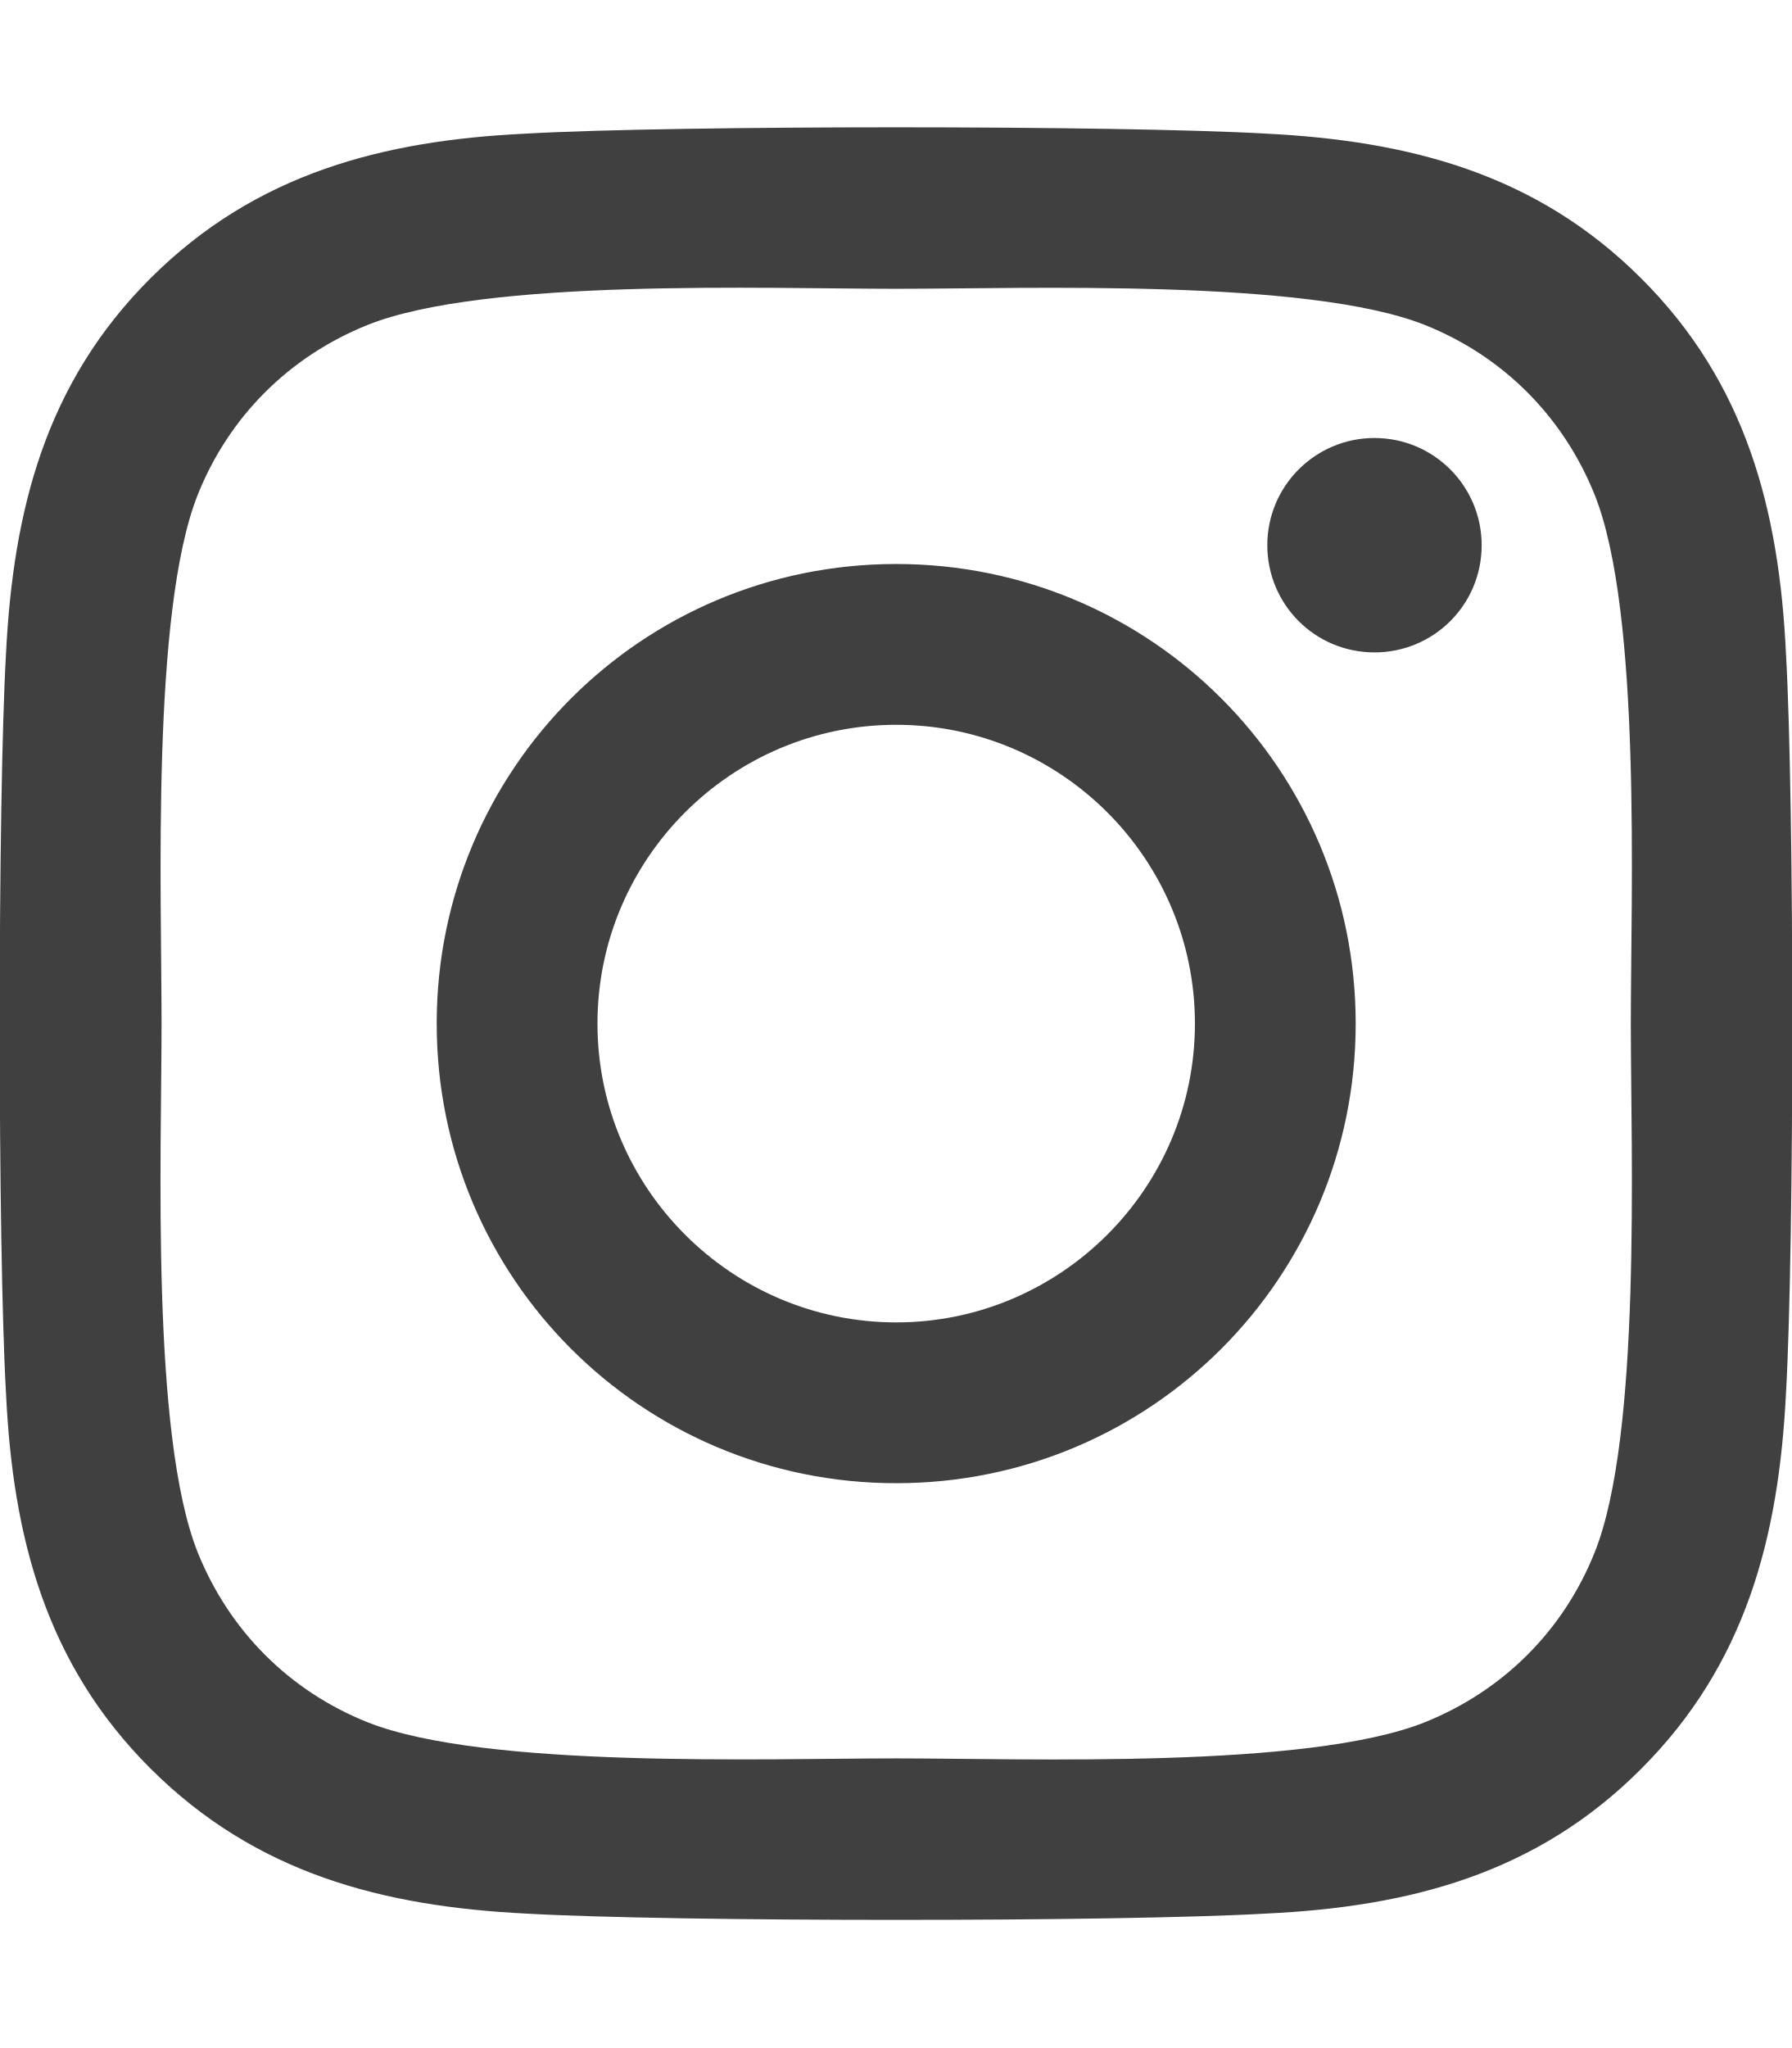
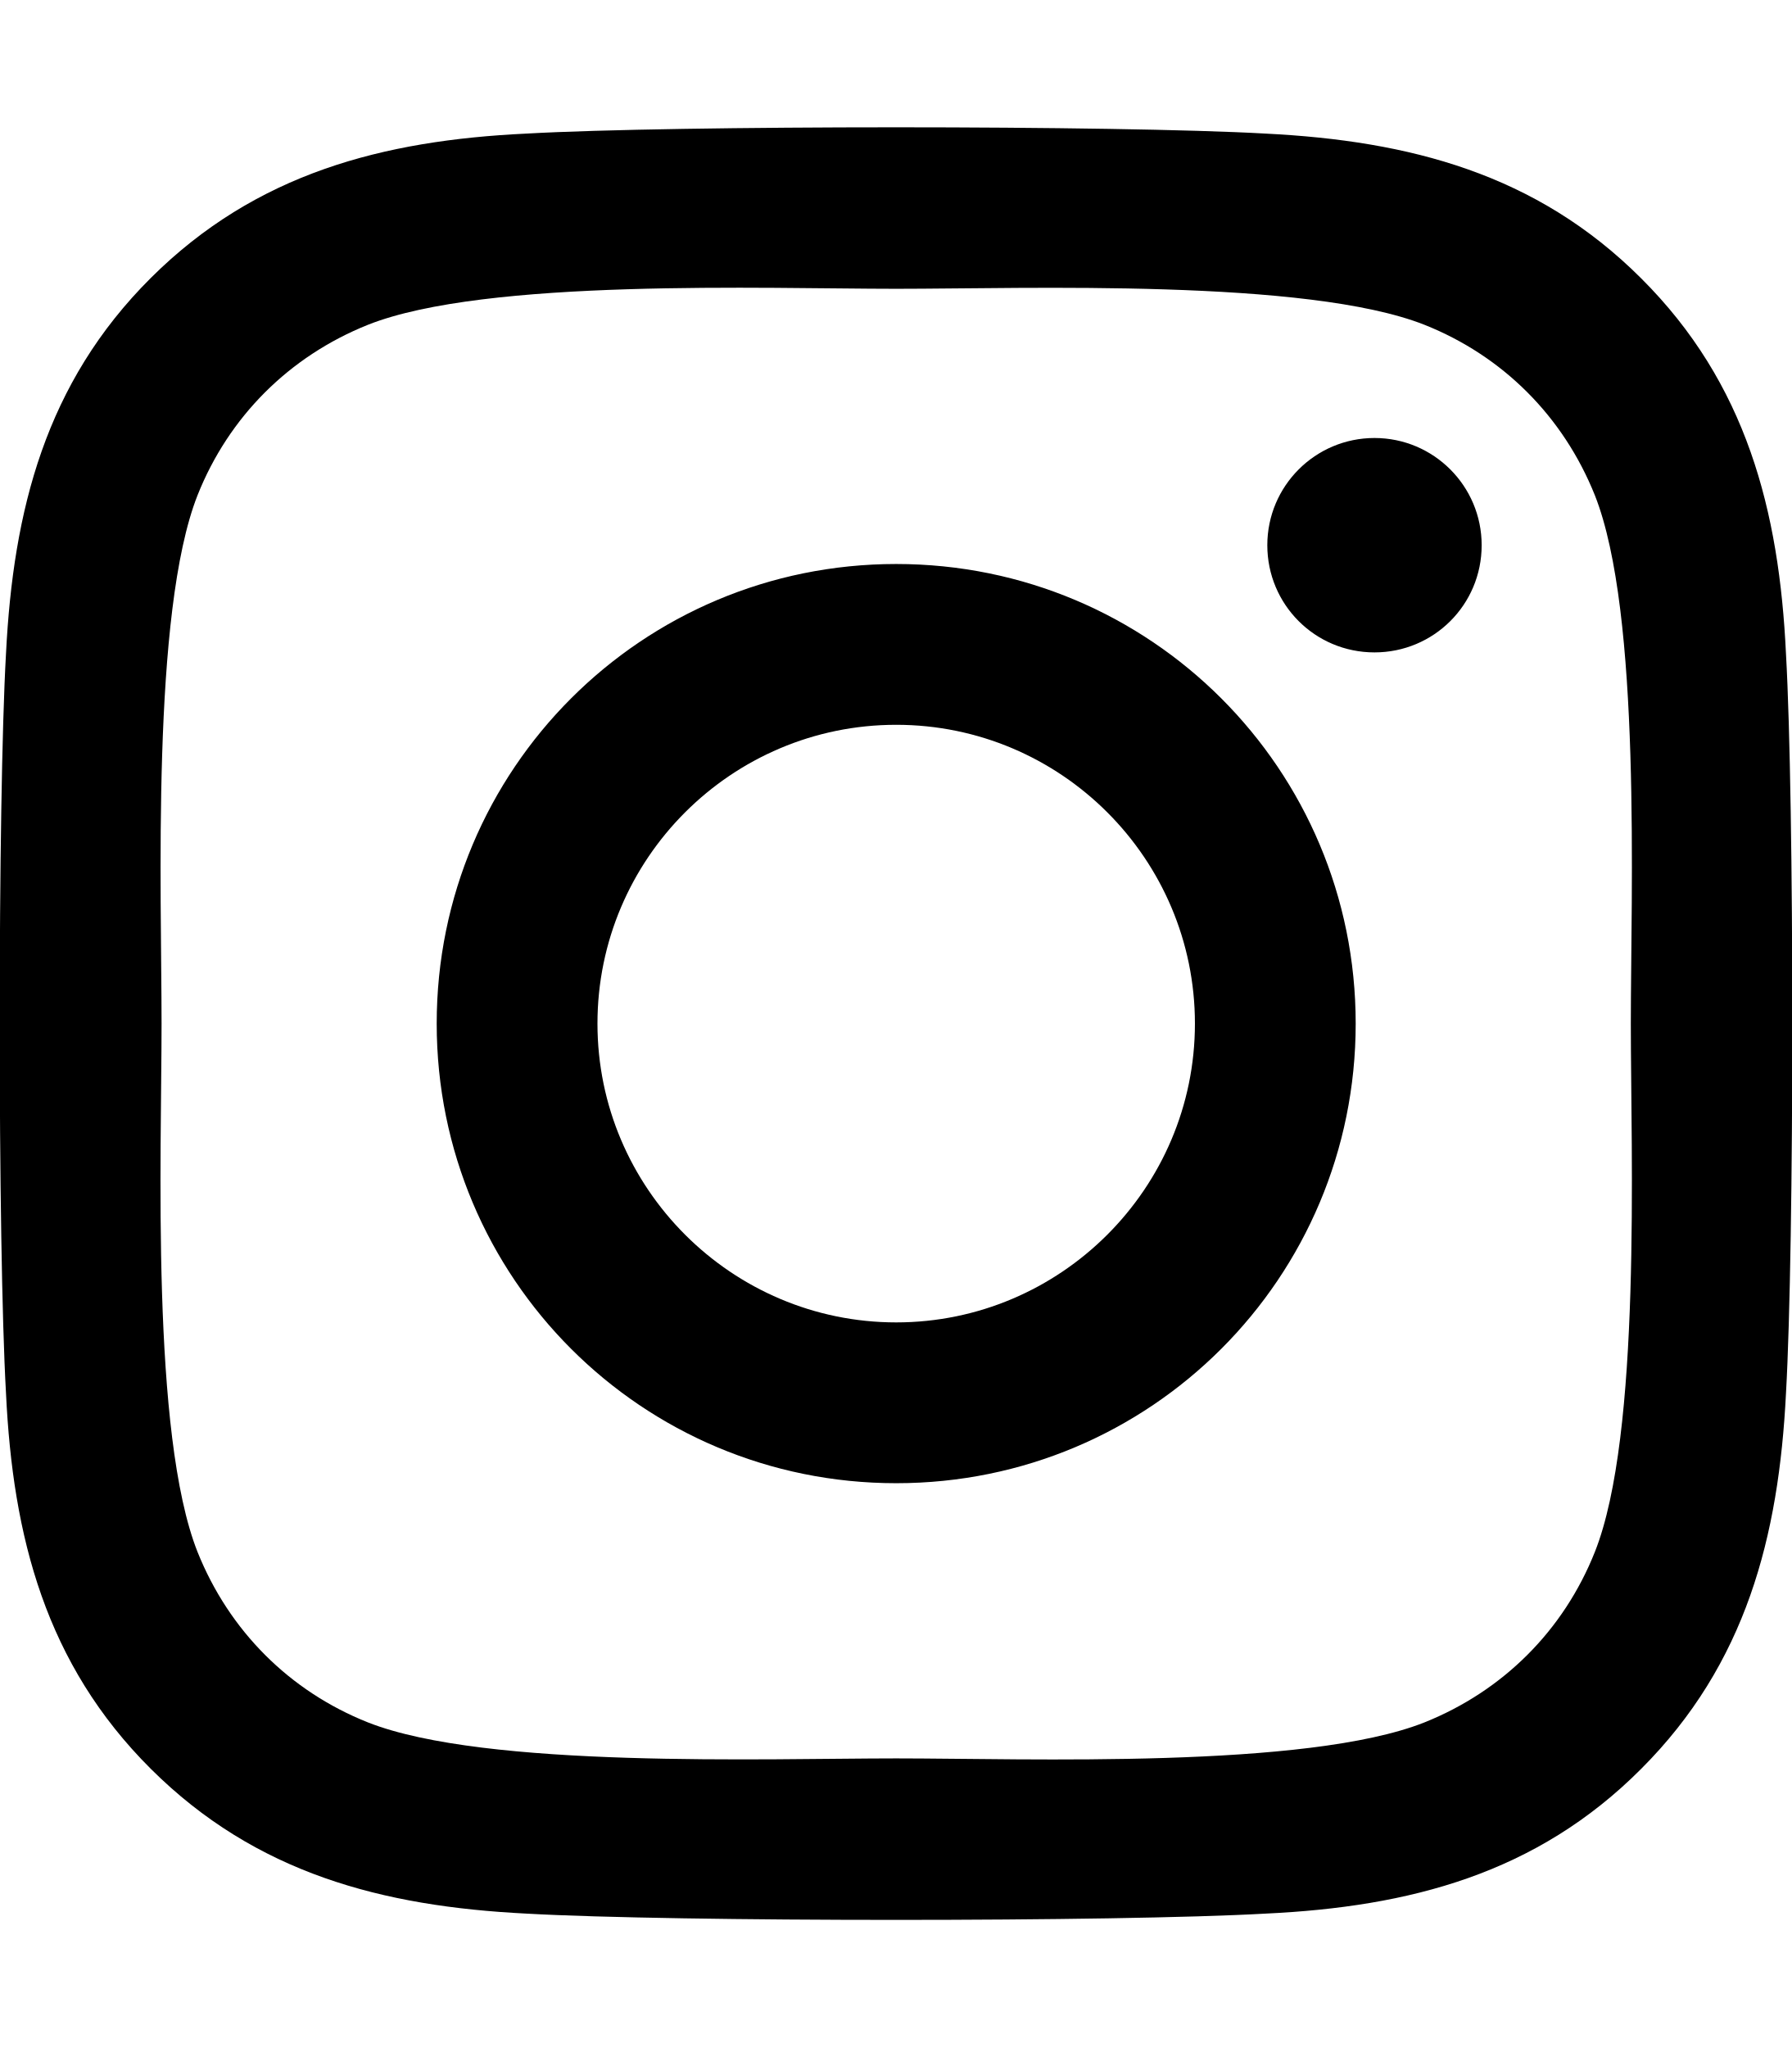
<svg xmlns="http://www.w3.org/2000/svg" aria-hidden="true" focusable="false" data-prefix="fab" data-icon="instagram" class="svg-inline--fa fa-instagram fa-w-14" role="img" viewBox="0 0 448 512">
-   <path fill="#404040" d="M224.1 141c-63.6 0-114.9 51.3-114.9 114.9s51.3 114.9 114.9 114.9S339 319.5 339 255.9 287.7 141 224.1 141zm0 189.6c-41.1 0-74.7-33.5-74.7-74.7s33.5-74.7 74.7-74.7 74.7 33.5 74.7 74.7-33.6 74.7-74.7 74.7zm146.4-194.3c0 14.9-12 26.8-26.8 26.8-14.9 0-26.8-12-26.8-26.8s12-26.8 26.8-26.8 26.8 12 26.8 26.8zm76.1 27.2c-1.7-35.9-9.9-67.7-36.2-93.9-26.2-26.2-58-34.4-93.9-36.2-37-2.1-147.9-2.1-184.9 0-35.8 1.7-67.6 9.9-93.9 36.1s-34.4 58-36.2 93.9c-2.1 37-2.1 147.9 0 184.9 1.7 35.9 9.9 67.7 36.2 93.9s58 34.4 93.9 36.2c37 2.1 147.9 2.1 184.9 0 35.9-1.7 67.7-9.9 93.9-36.2 26.2-26.2 34.4-58 36.2-93.9 2.1-37 2.1-147.8 0-184.8zM398.8 388c-7.8 19.6-22.9 34.7-42.6 42.6-29.5 11.7-99.5 9-132.1 9s-102.7 2.6-132.1-9c-19.6-7.8-34.7-22.9-42.6-42.6-11.7-29.5-9-99.5-9-132.1s-2.6-102.7 9-132.1c7.8-19.6 22.9-34.7 42.6-42.6 29.5-11.7 99.5-9 132.1-9s102.7-2.6 132.1 9c19.6 7.8 34.7 22.9 42.6 42.6 11.7 29.5 9 99.5 9 132.1s2.7 102.7-9 132.1z" />
+   <path fill="currentColor" d="M224.1 141c-63.6 0-114.9 51.3-114.9 114.9s51.3 114.9 114.9 114.9S339 319.5 339 255.9 287.7 141 224.1 141zm0 189.6c-41.1 0-74.7-33.5-74.7-74.7s33.5-74.7 74.7-74.7 74.7 33.5 74.7 74.7-33.6 74.7-74.7 74.7zm146.4-194.3c0 14.9-12 26.8-26.8 26.8-14.9 0-26.8-12-26.8-26.8s12-26.8 26.8-26.8 26.8 12 26.8 26.8zm76.1 27.2c-1.7-35.9-9.9-67.7-36.2-93.9-26.2-26.2-58-34.4-93.9-36.2-37-2.1-147.9-2.1-184.9 0-35.8 1.7-67.6 9.9-93.9 36.1s-34.4 58-36.2 93.9c-2.1 37-2.1 147.9 0 184.9 1.7 35.9 9.9 67.7 36.2 93.9s58 34.4 93.9 36.2c37 2.1 147.9 2.1 184.9 0 35.9-1.7 67.7-9.9 93.9-36.2 26.2-26.2 34.4-58 36.2-93.9 2.1-37 2.1-147.8 0-184.8zM398.8 388c-7.8 19.6-22.9 34.7-42.6 42.6-29.5 11.7-99.5 9-132.1 9s-102.7 2.6-132.1-9c-19.6-7.8-34.7-22.9-42.6-42.6-11.7-29.5-9-99.5-9-132.1s-2.6-102.7 9-132.1c7.8-19.6 22.9-34.7 42.6-42.6 29.5-11.7 99.5-9 132.1-9s102.7-2.6 132.1 9c19.6 7.8 34.7 22.9 42.6 42.6 11.7 29.5 9 99.5 9 132.1s2.7 102.7-9 132.1z" />
</svg>
